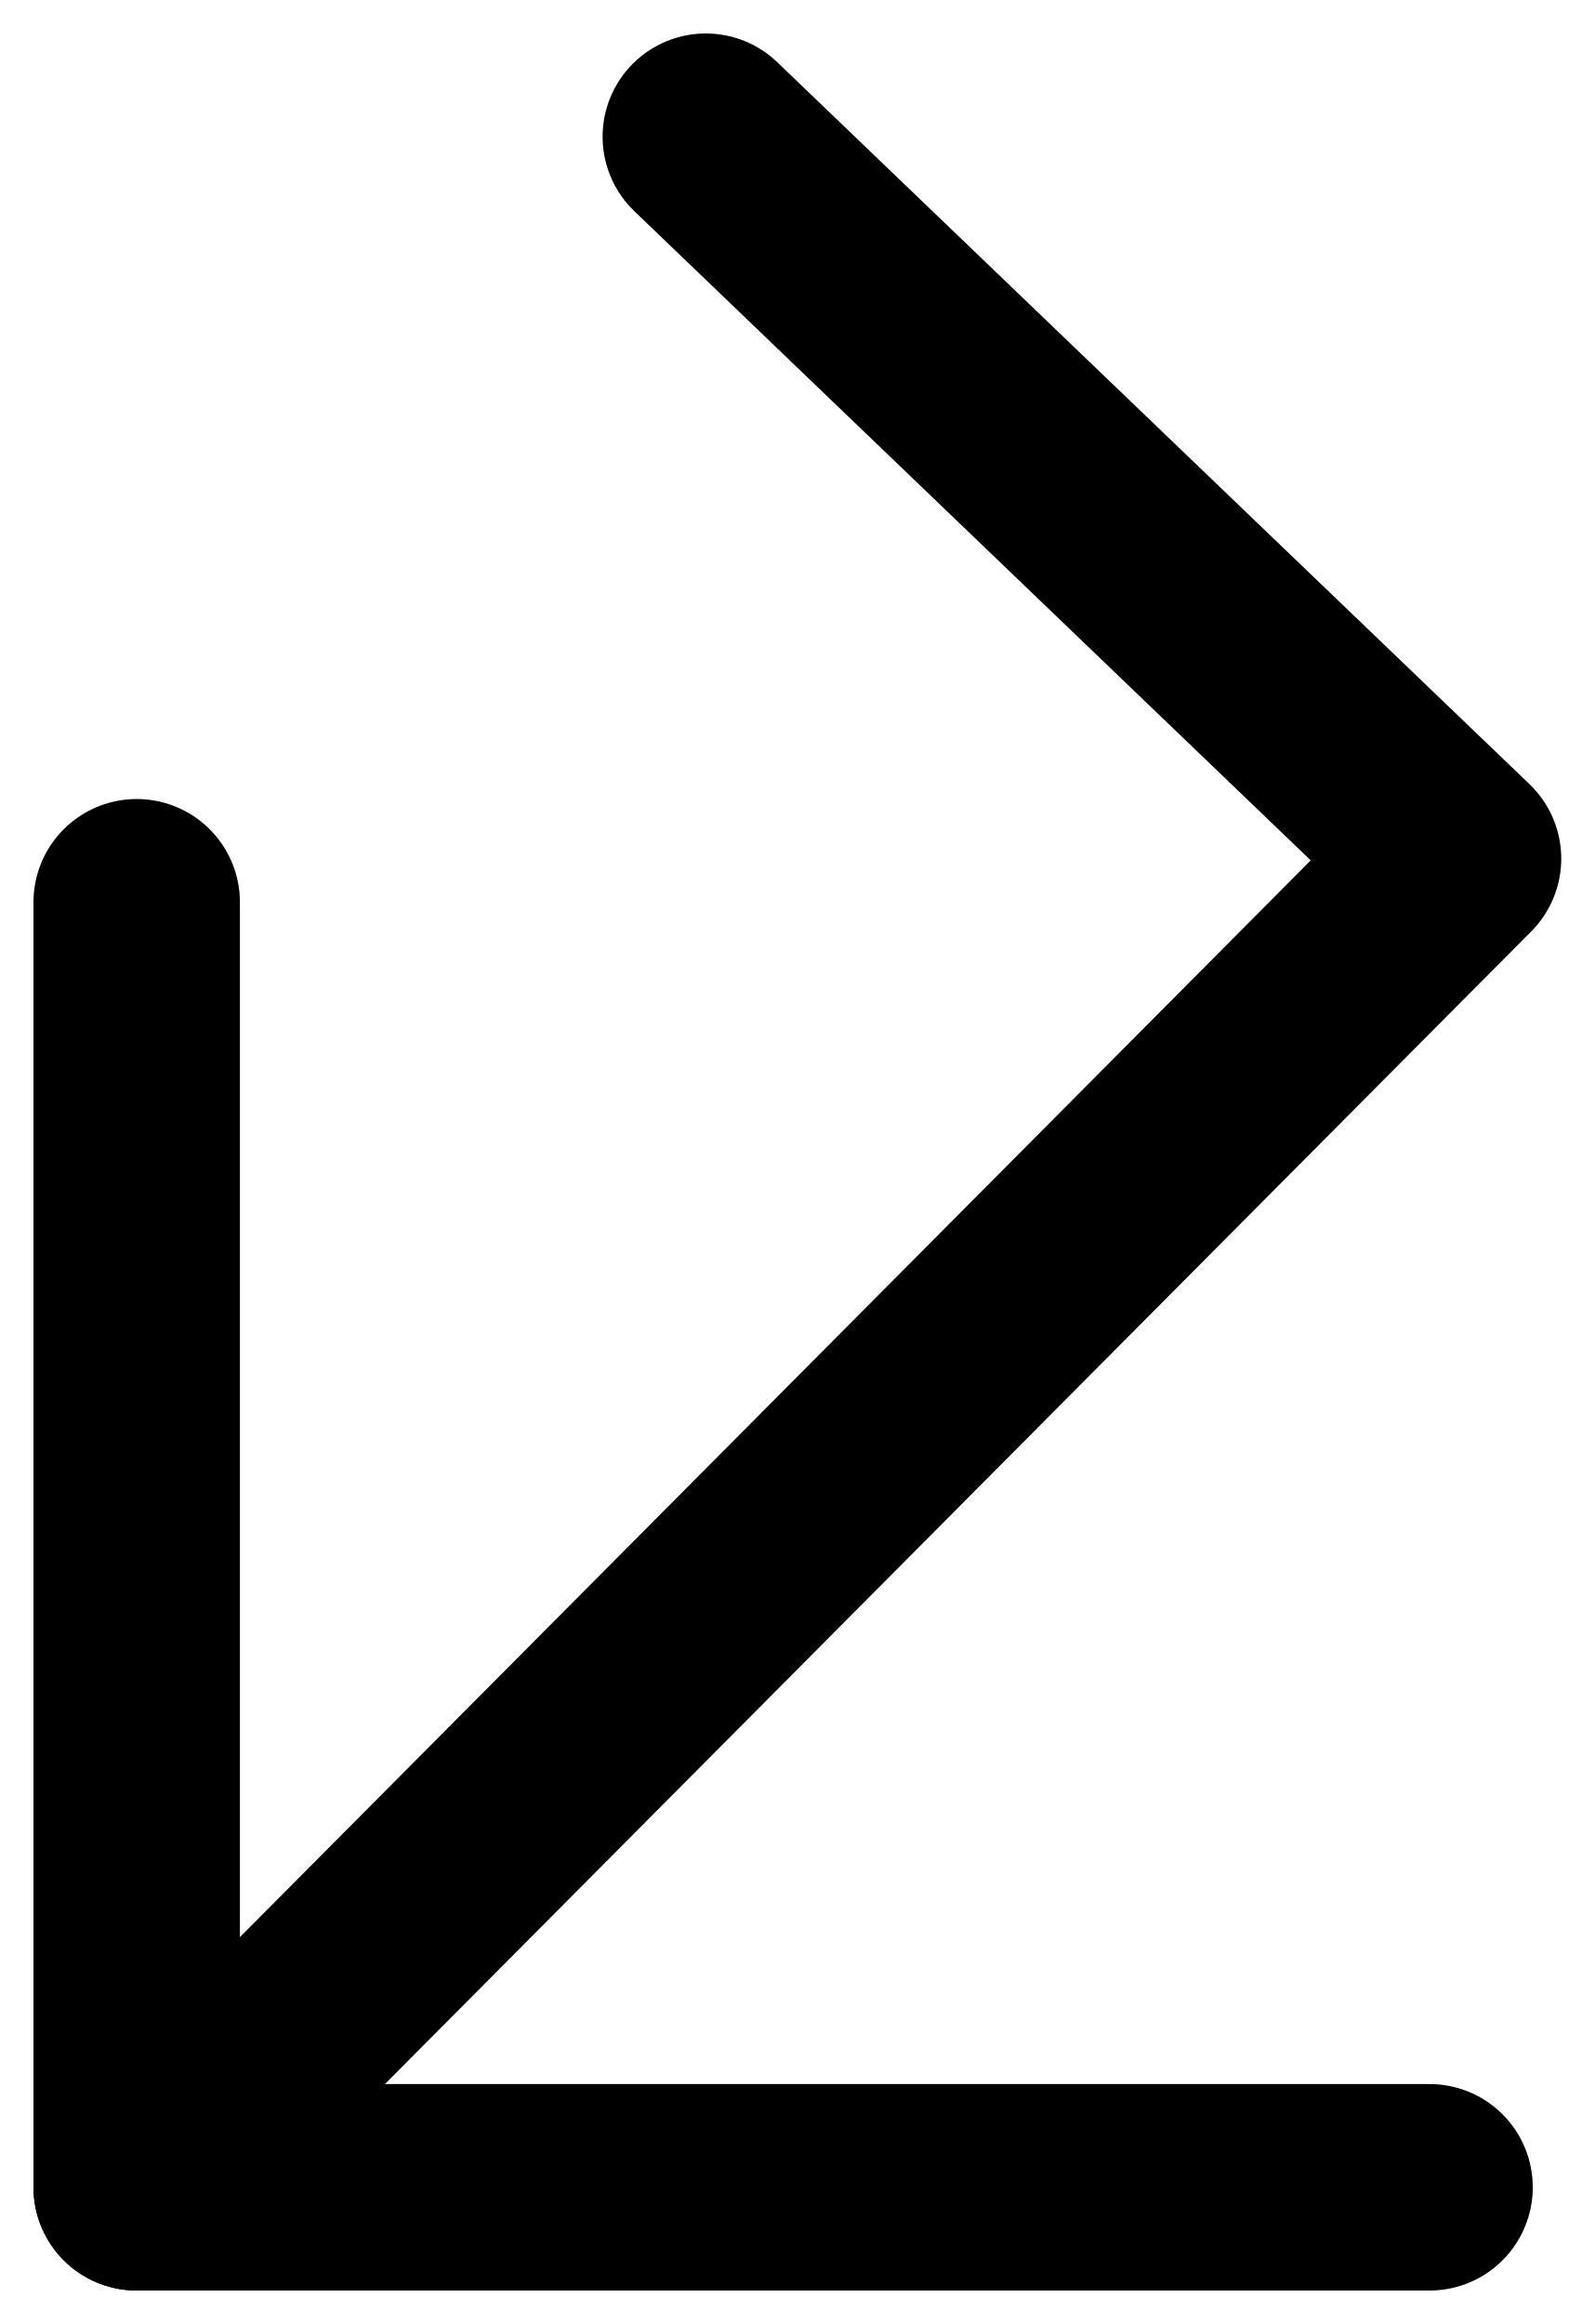
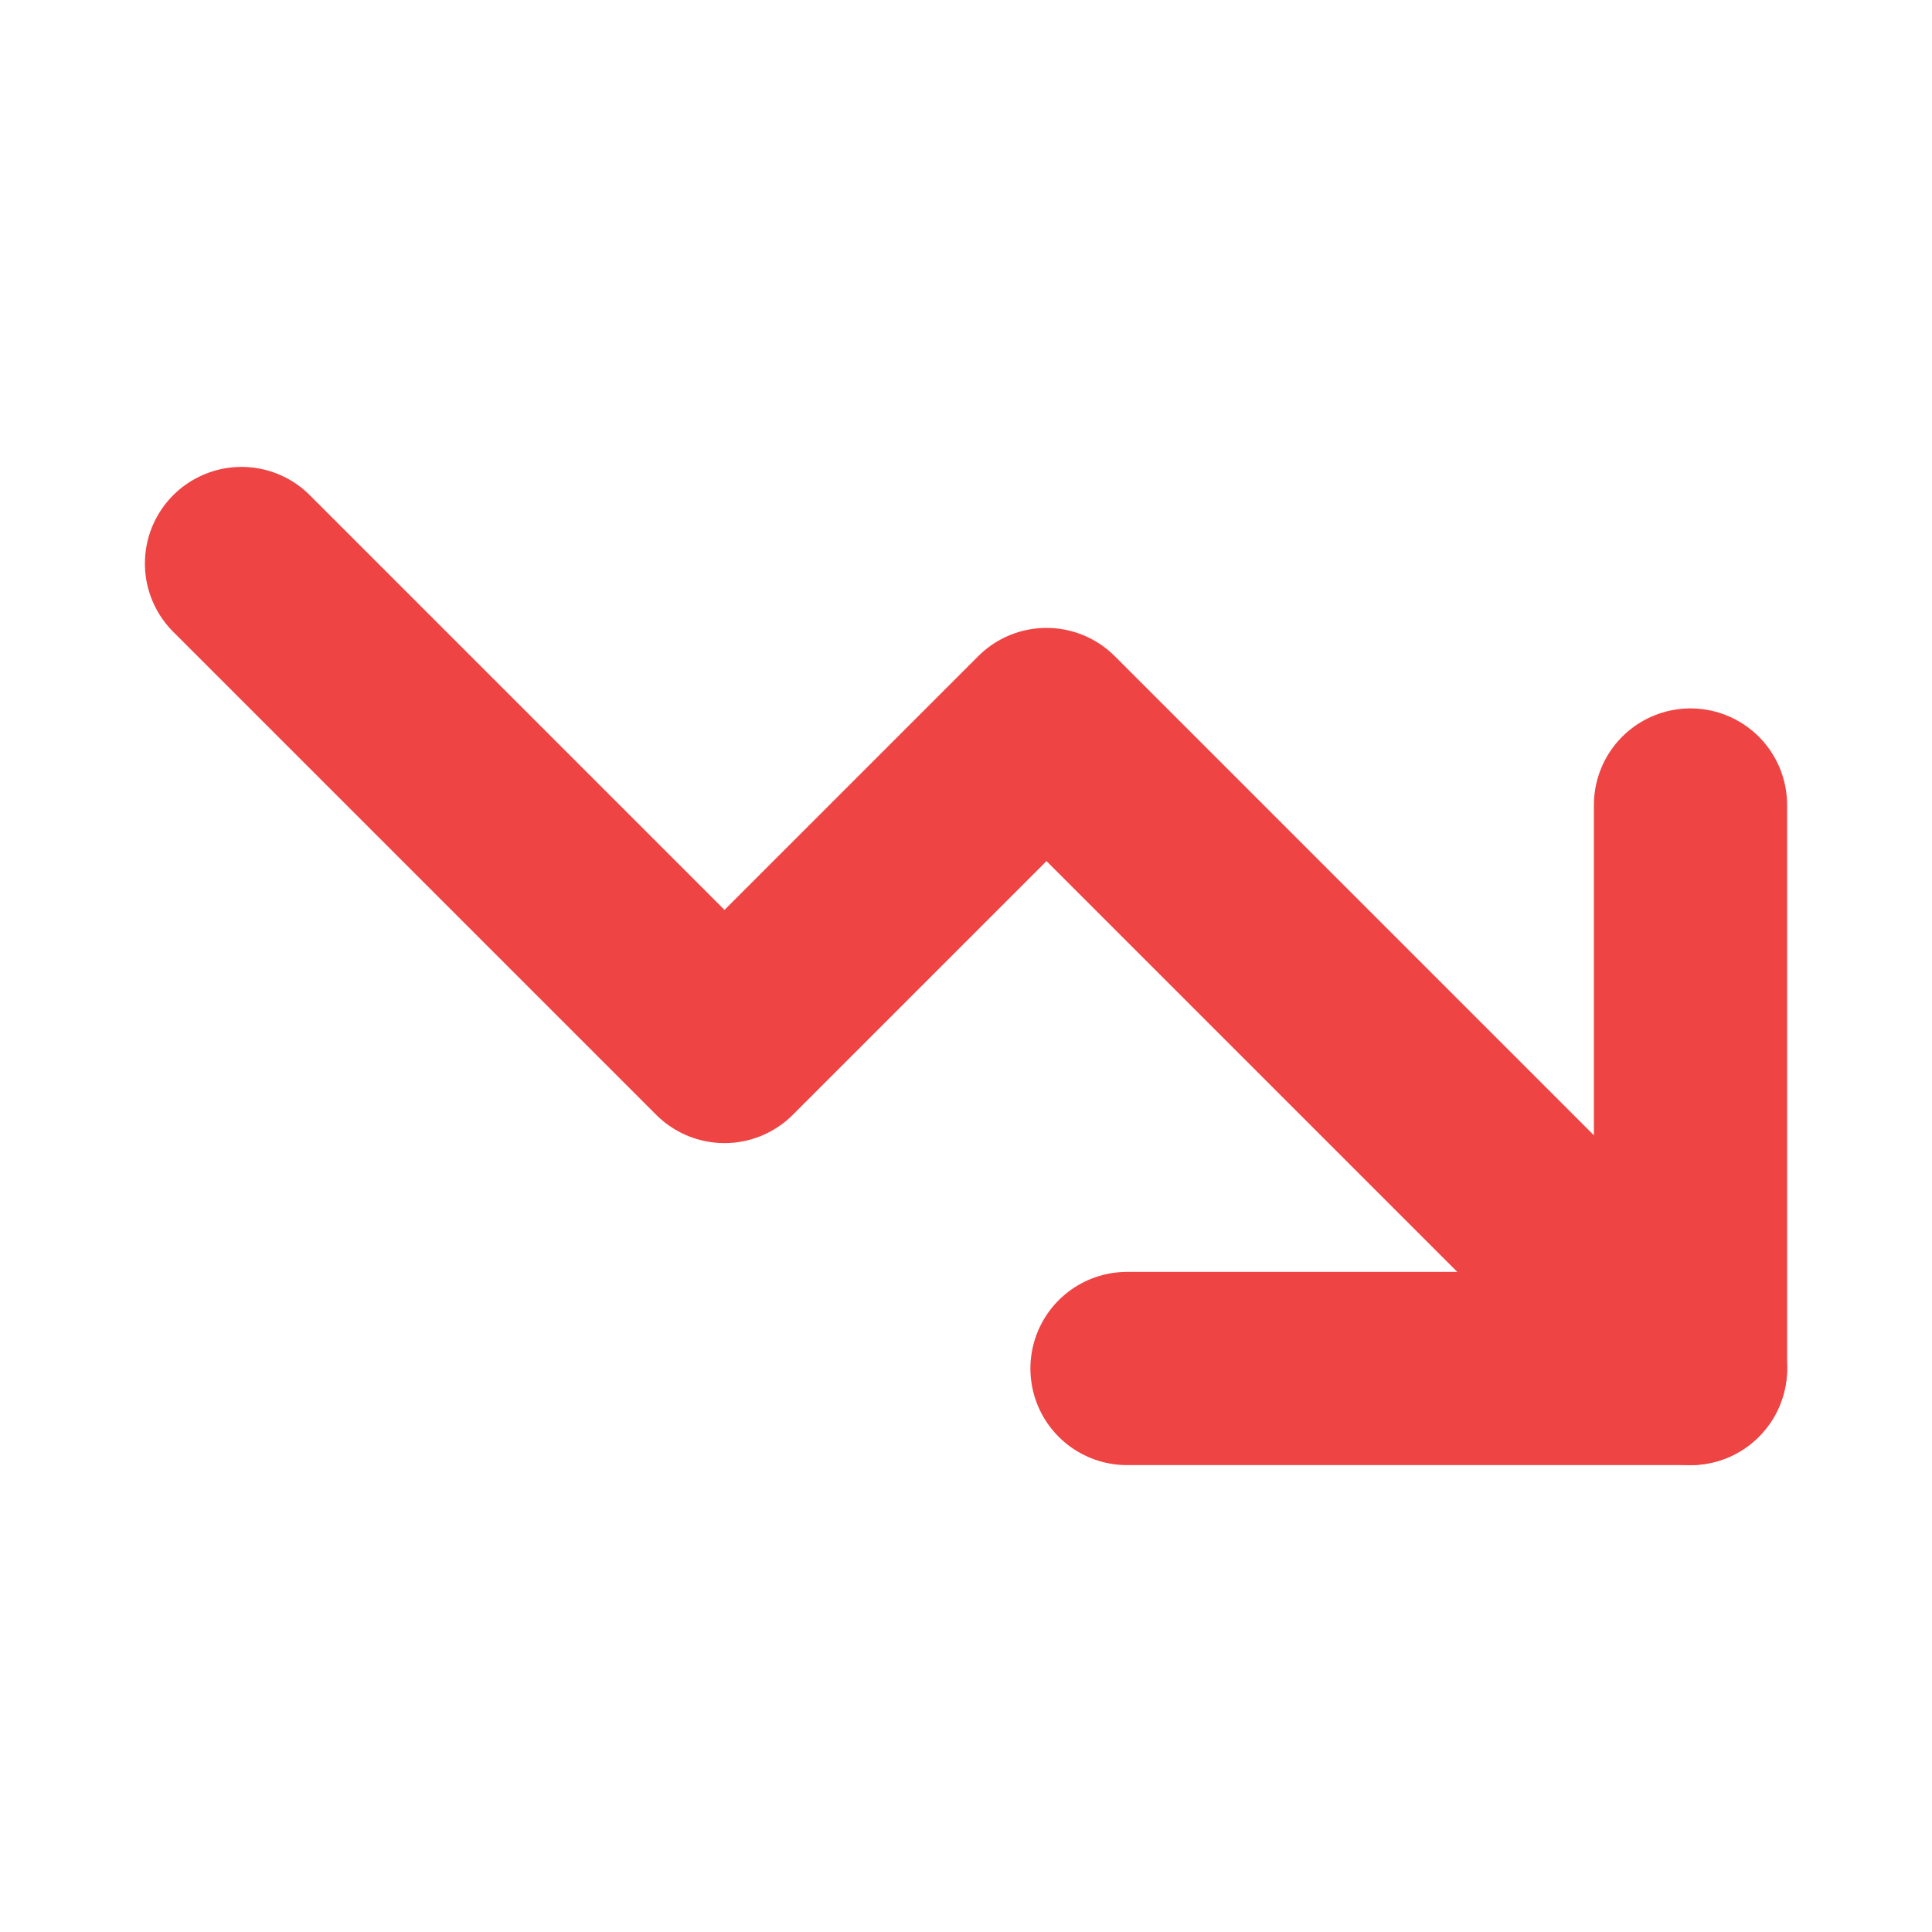
- <svg xmlns="http://www.w3.org/2000/svg" width="35" height="51" viewBox="0 0 35 51">
-   <g fill="none" fill-rule="evenodd" stroke="#000" stroke-linecap="round" stroke-linejoin="round" stroke-width="4.531">
-     <path d="M3 48L32 18.843 15.491 3" />
-     <path d="M3 19.8L3 48 31.375 48" />
+ <svg xmlns="http://www.w3.org/2000/svg" width="96" height="96" viewBox="0 0 24 24">
+   <g fill="none" stroke="#EF4444" stroke-width="2.4" stroke-linecap="round" stroke-linejoin="round">
+     <path d="M3 7l6 6l4 -4l8 8" />
+     <path d="M21 10v7h-7" />
  </g>
</svg>
